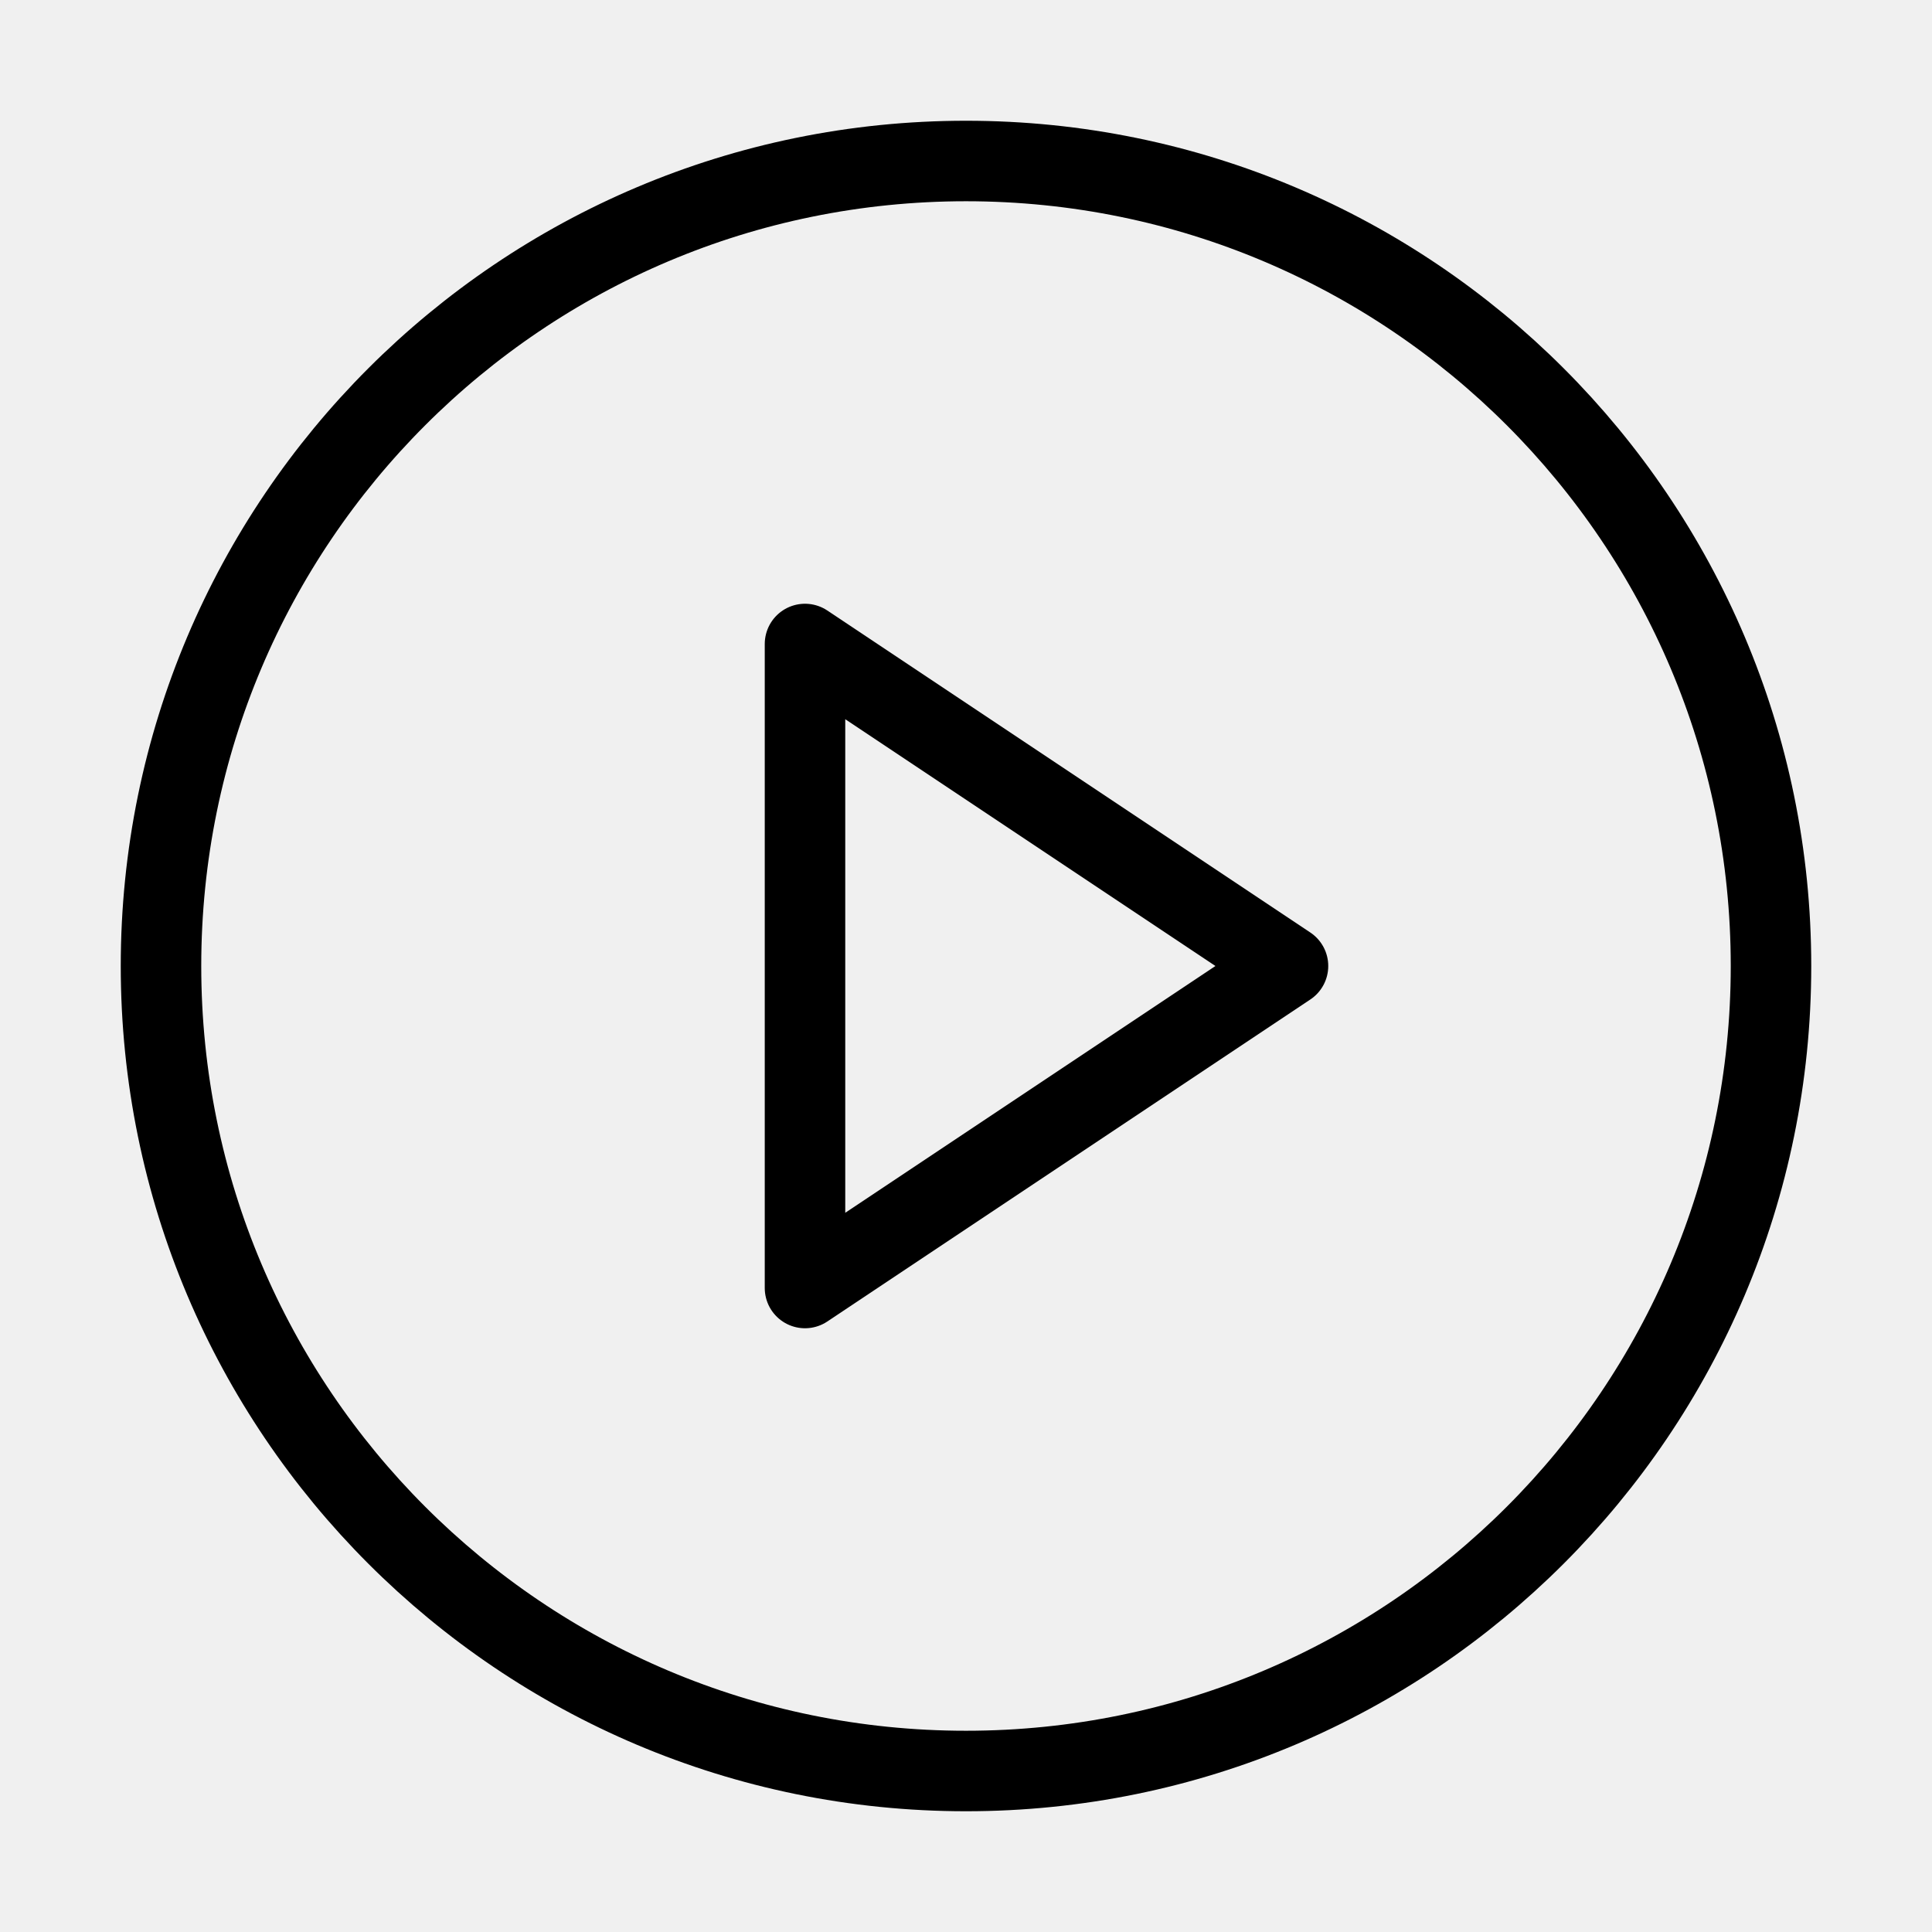
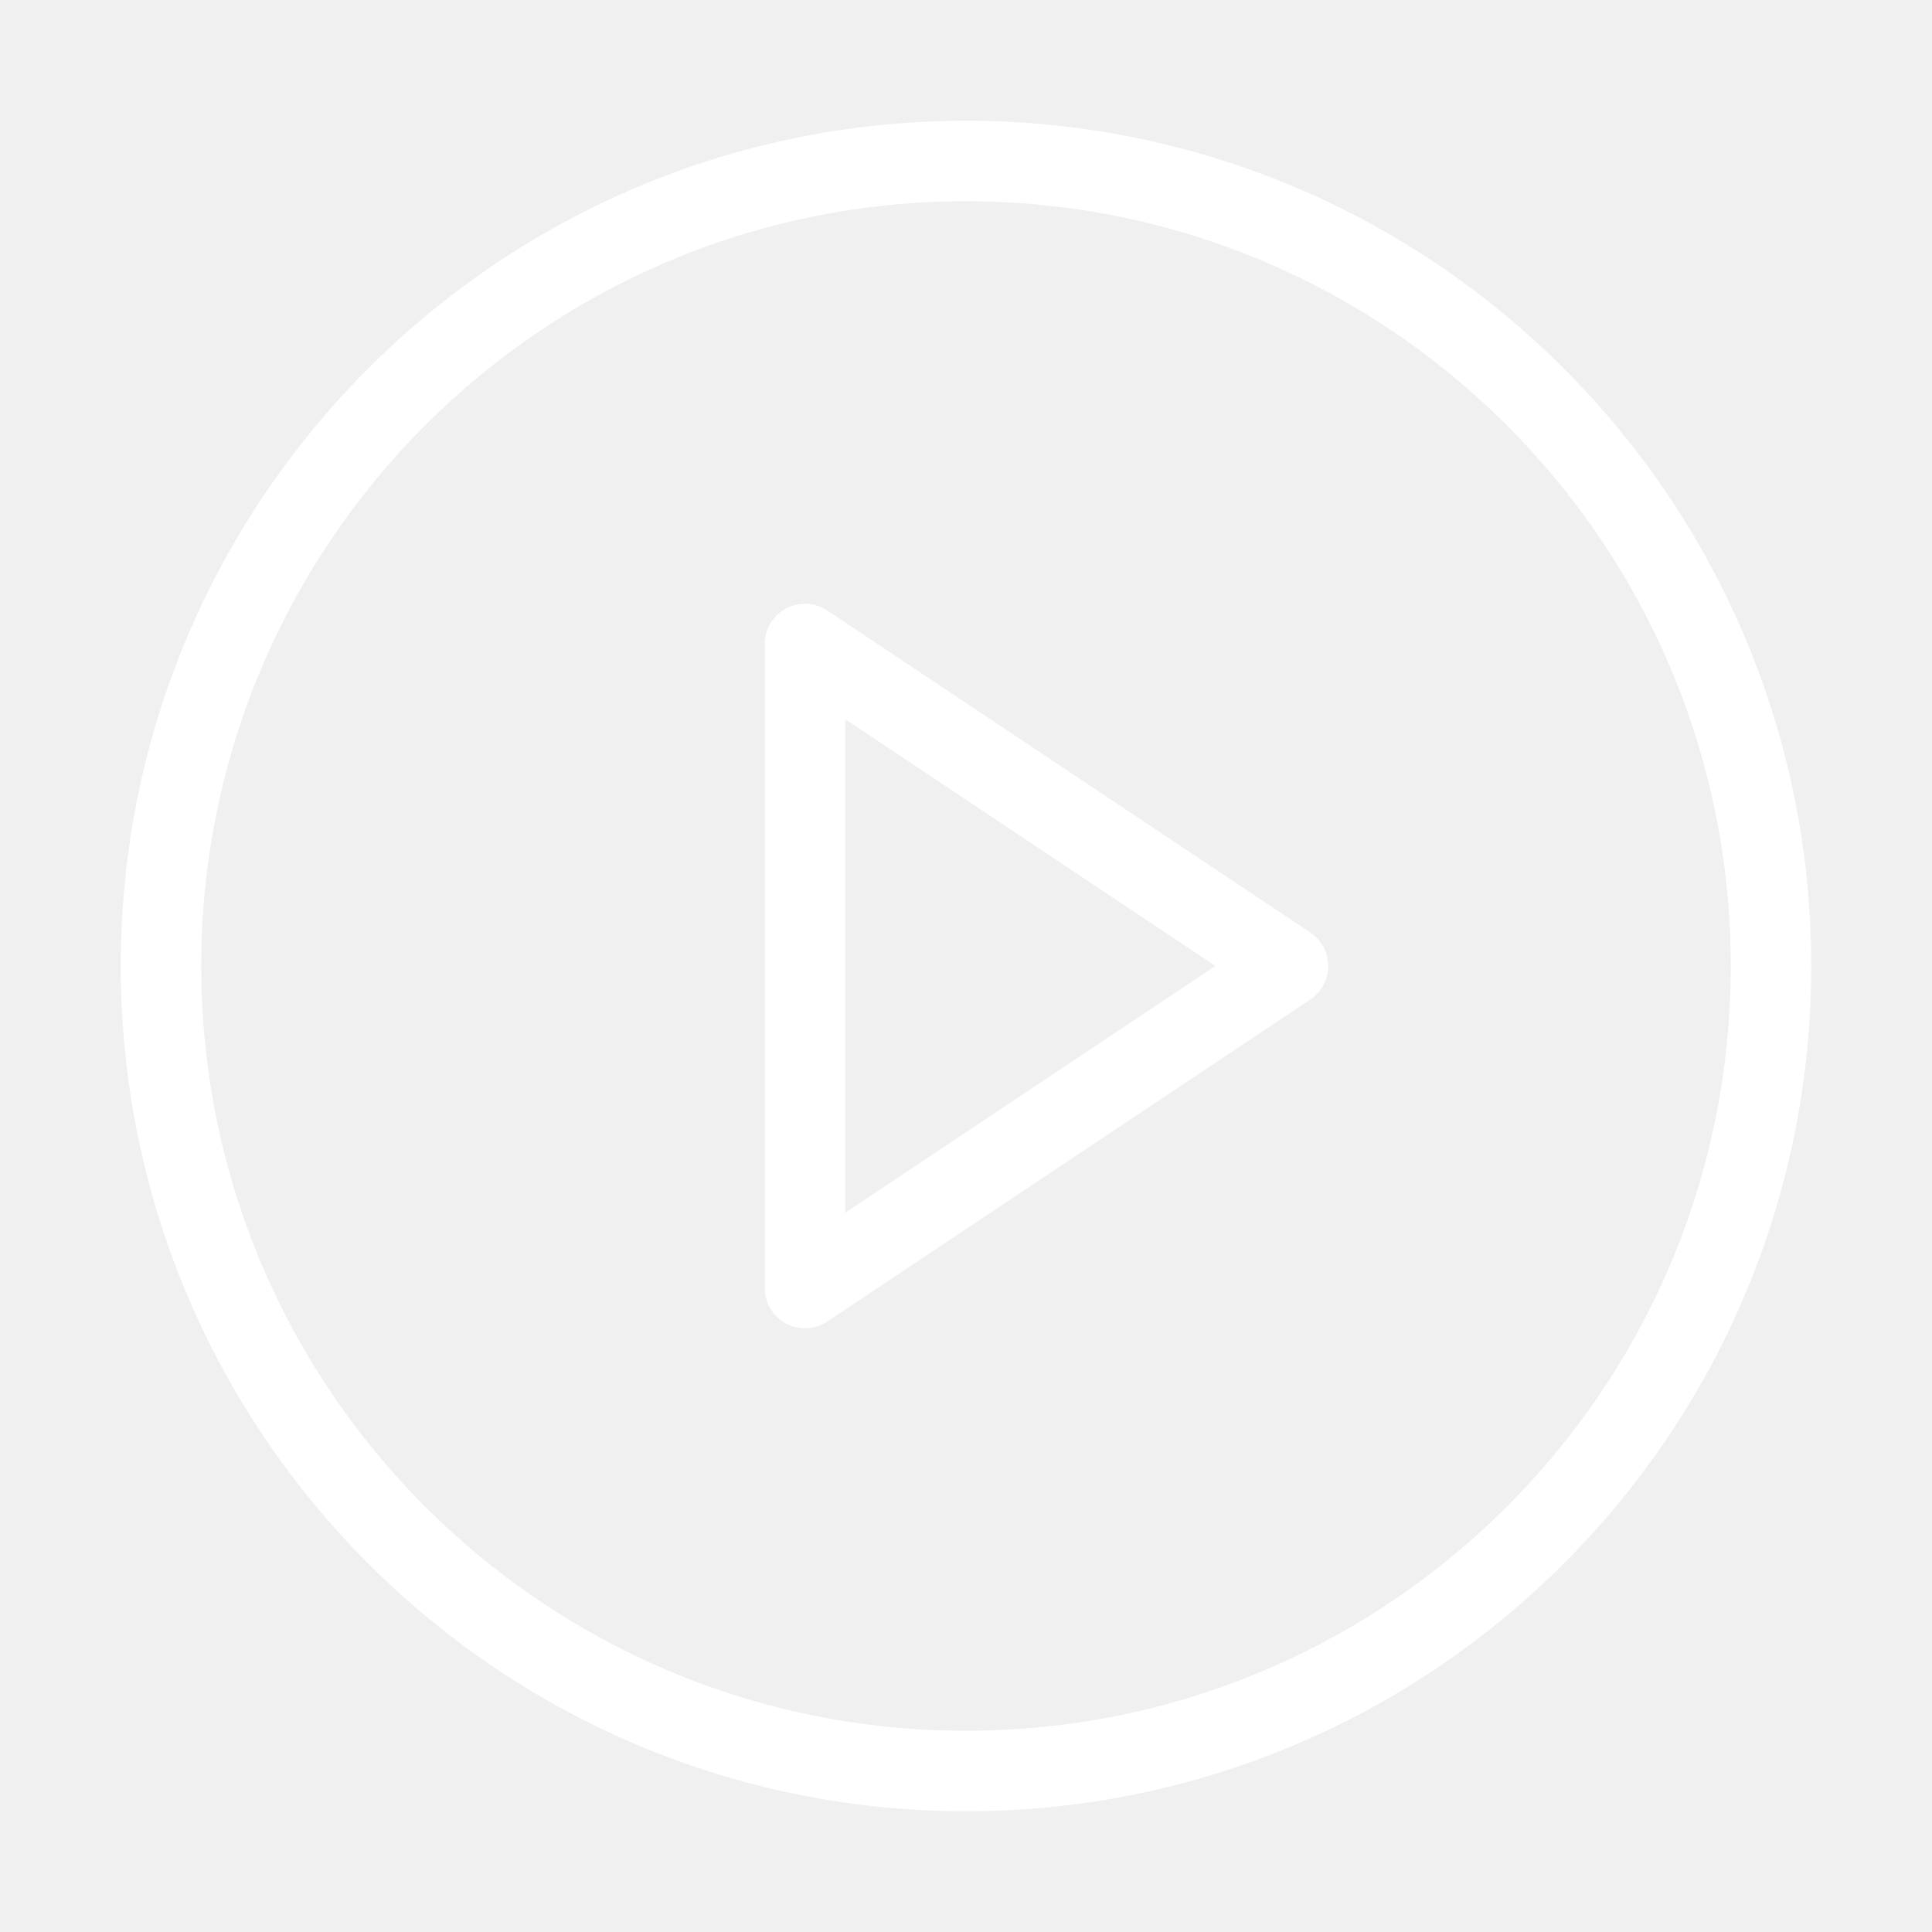
- <svg xmlns="http://www.w3.org/2000/svg" width="100" height="100" viewBox="0 0 24 24" fill="none" stroke="currentColor" stroke-width="1" stroke-linecap="round" stroke-linejoin="round" class="feather feather-play-circle">
+ <svg xmlns="http://www.w3.org/2000/svg" width="100" height="100" viewBox="0 0 24 24" fill="none" stroke="white" stroke-width="1" stroke-linecap="round" stroke-linejoin="round" class="feather feather-play-circle">
  <circle cx="12" cy="12" r="10" />
  <polygon points="10 8 16 12 10 16 10 8" />
</svg>
